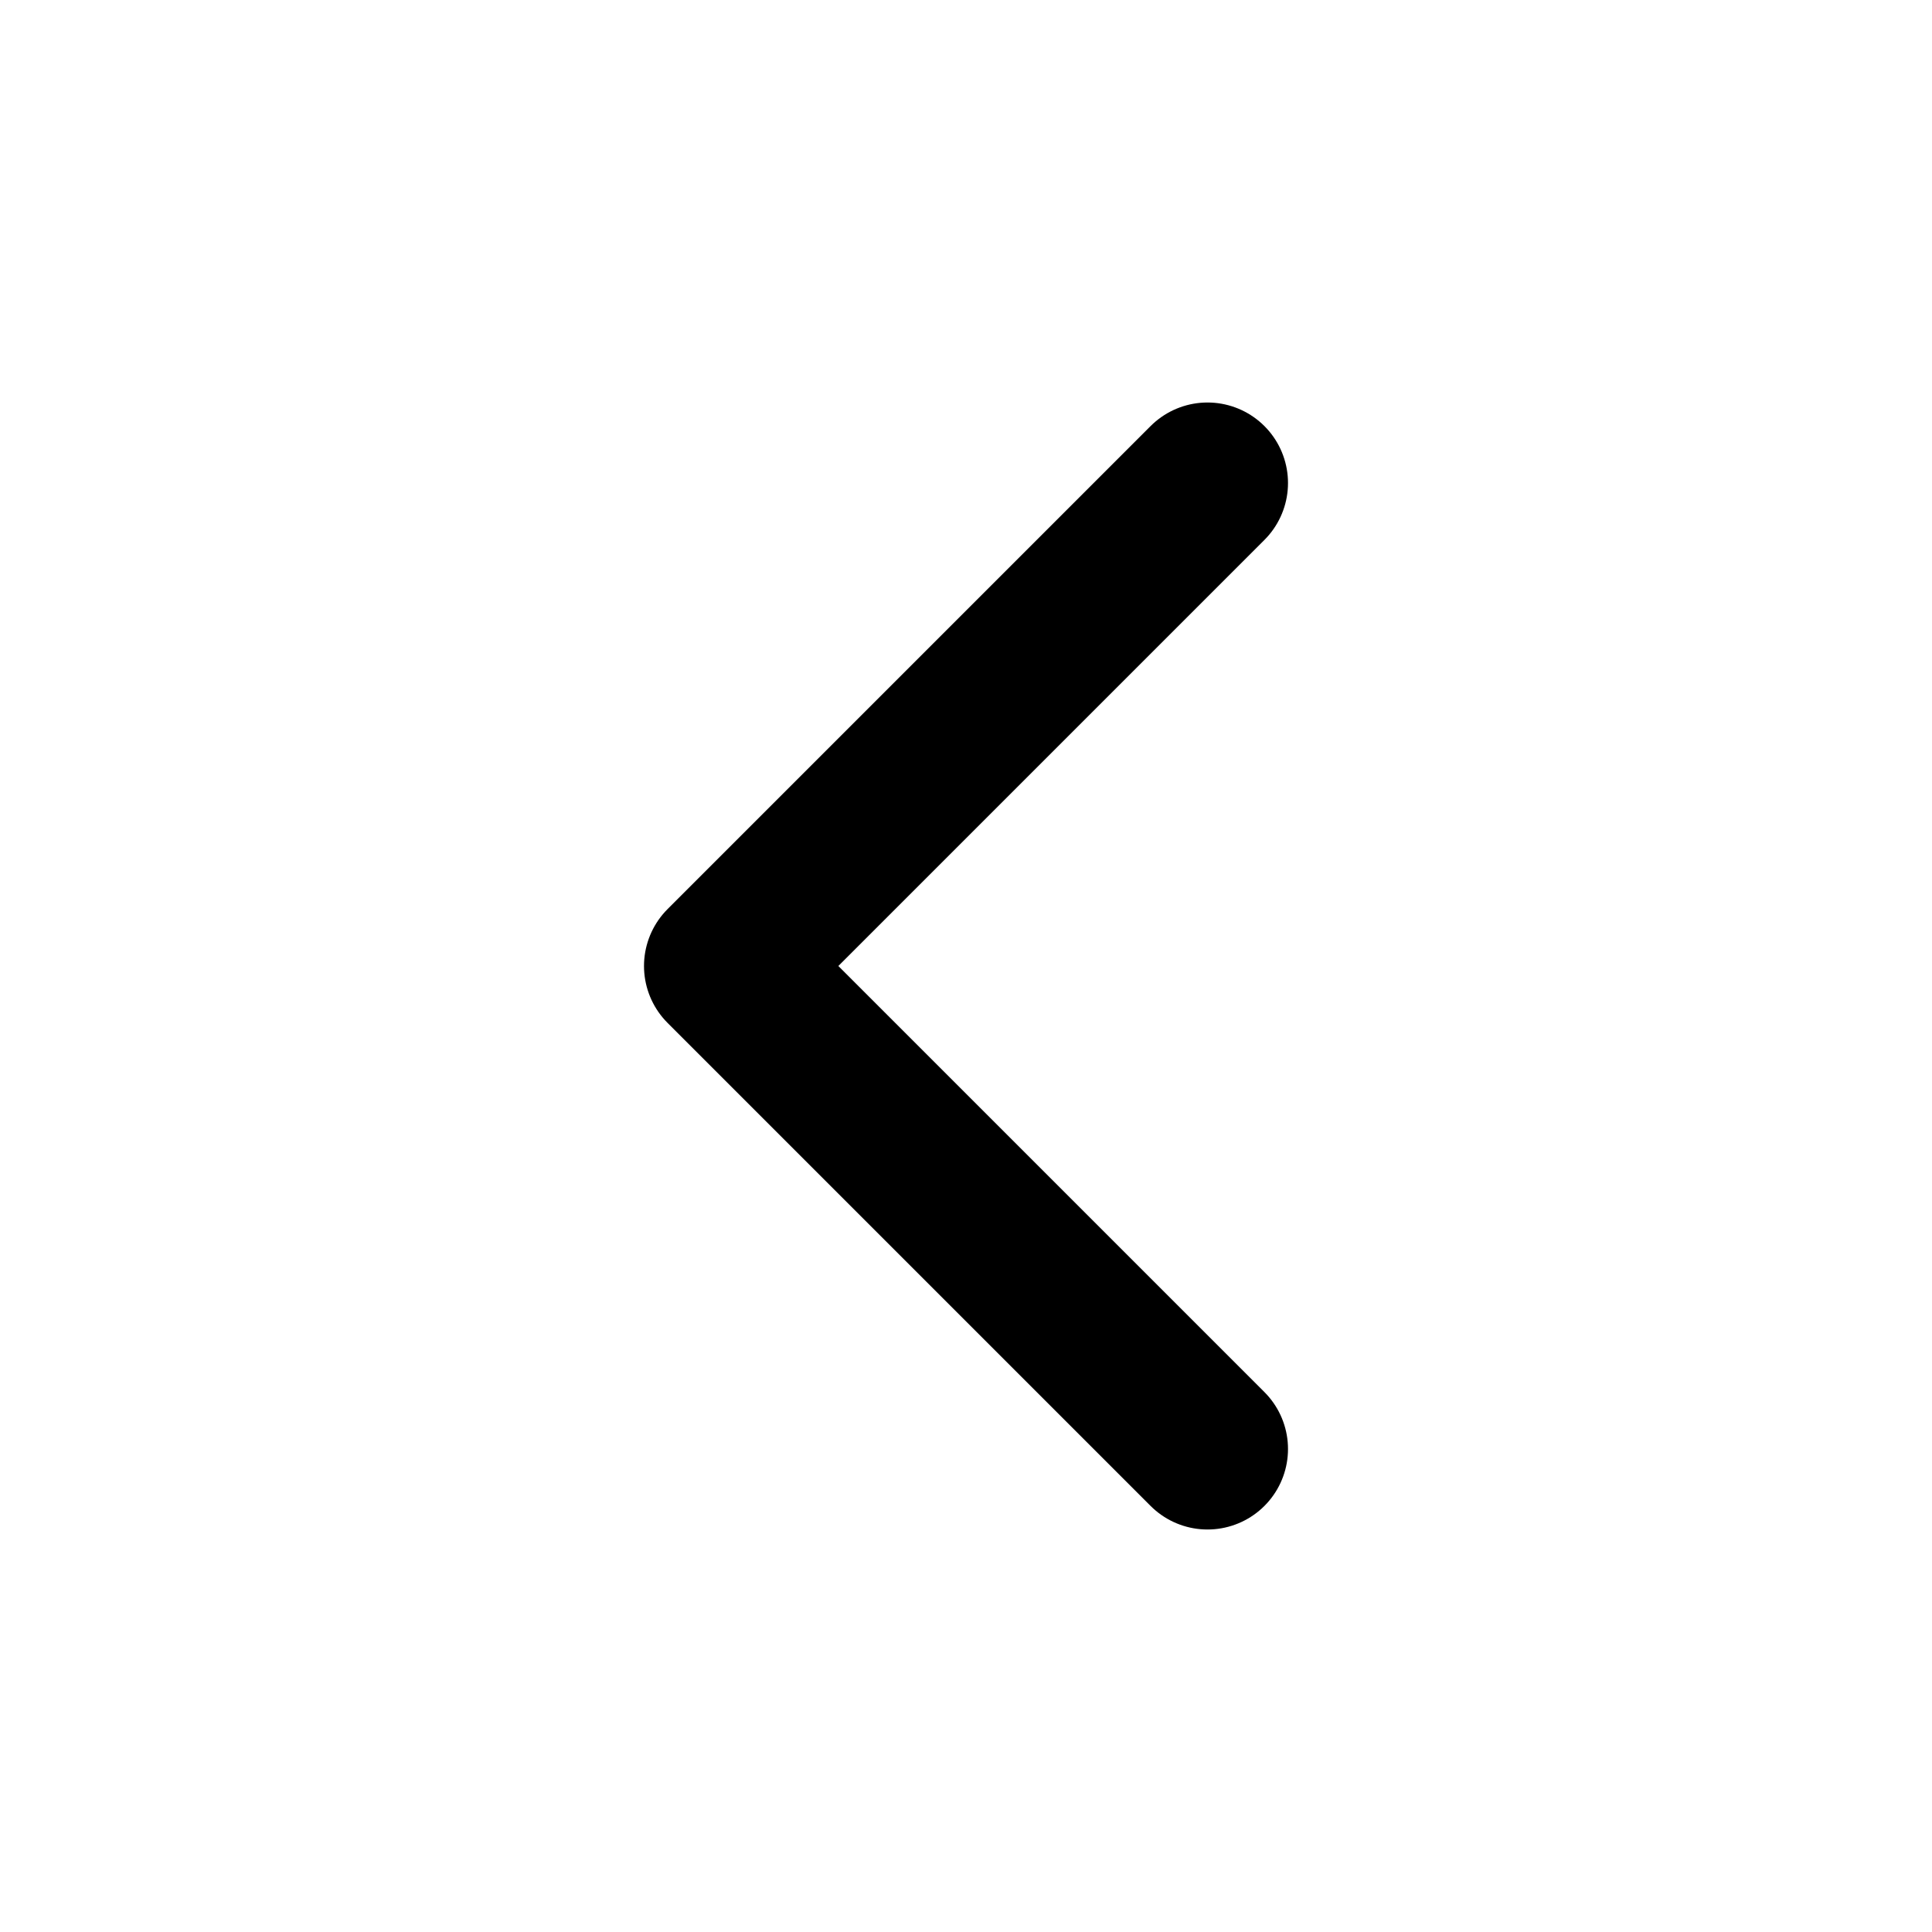
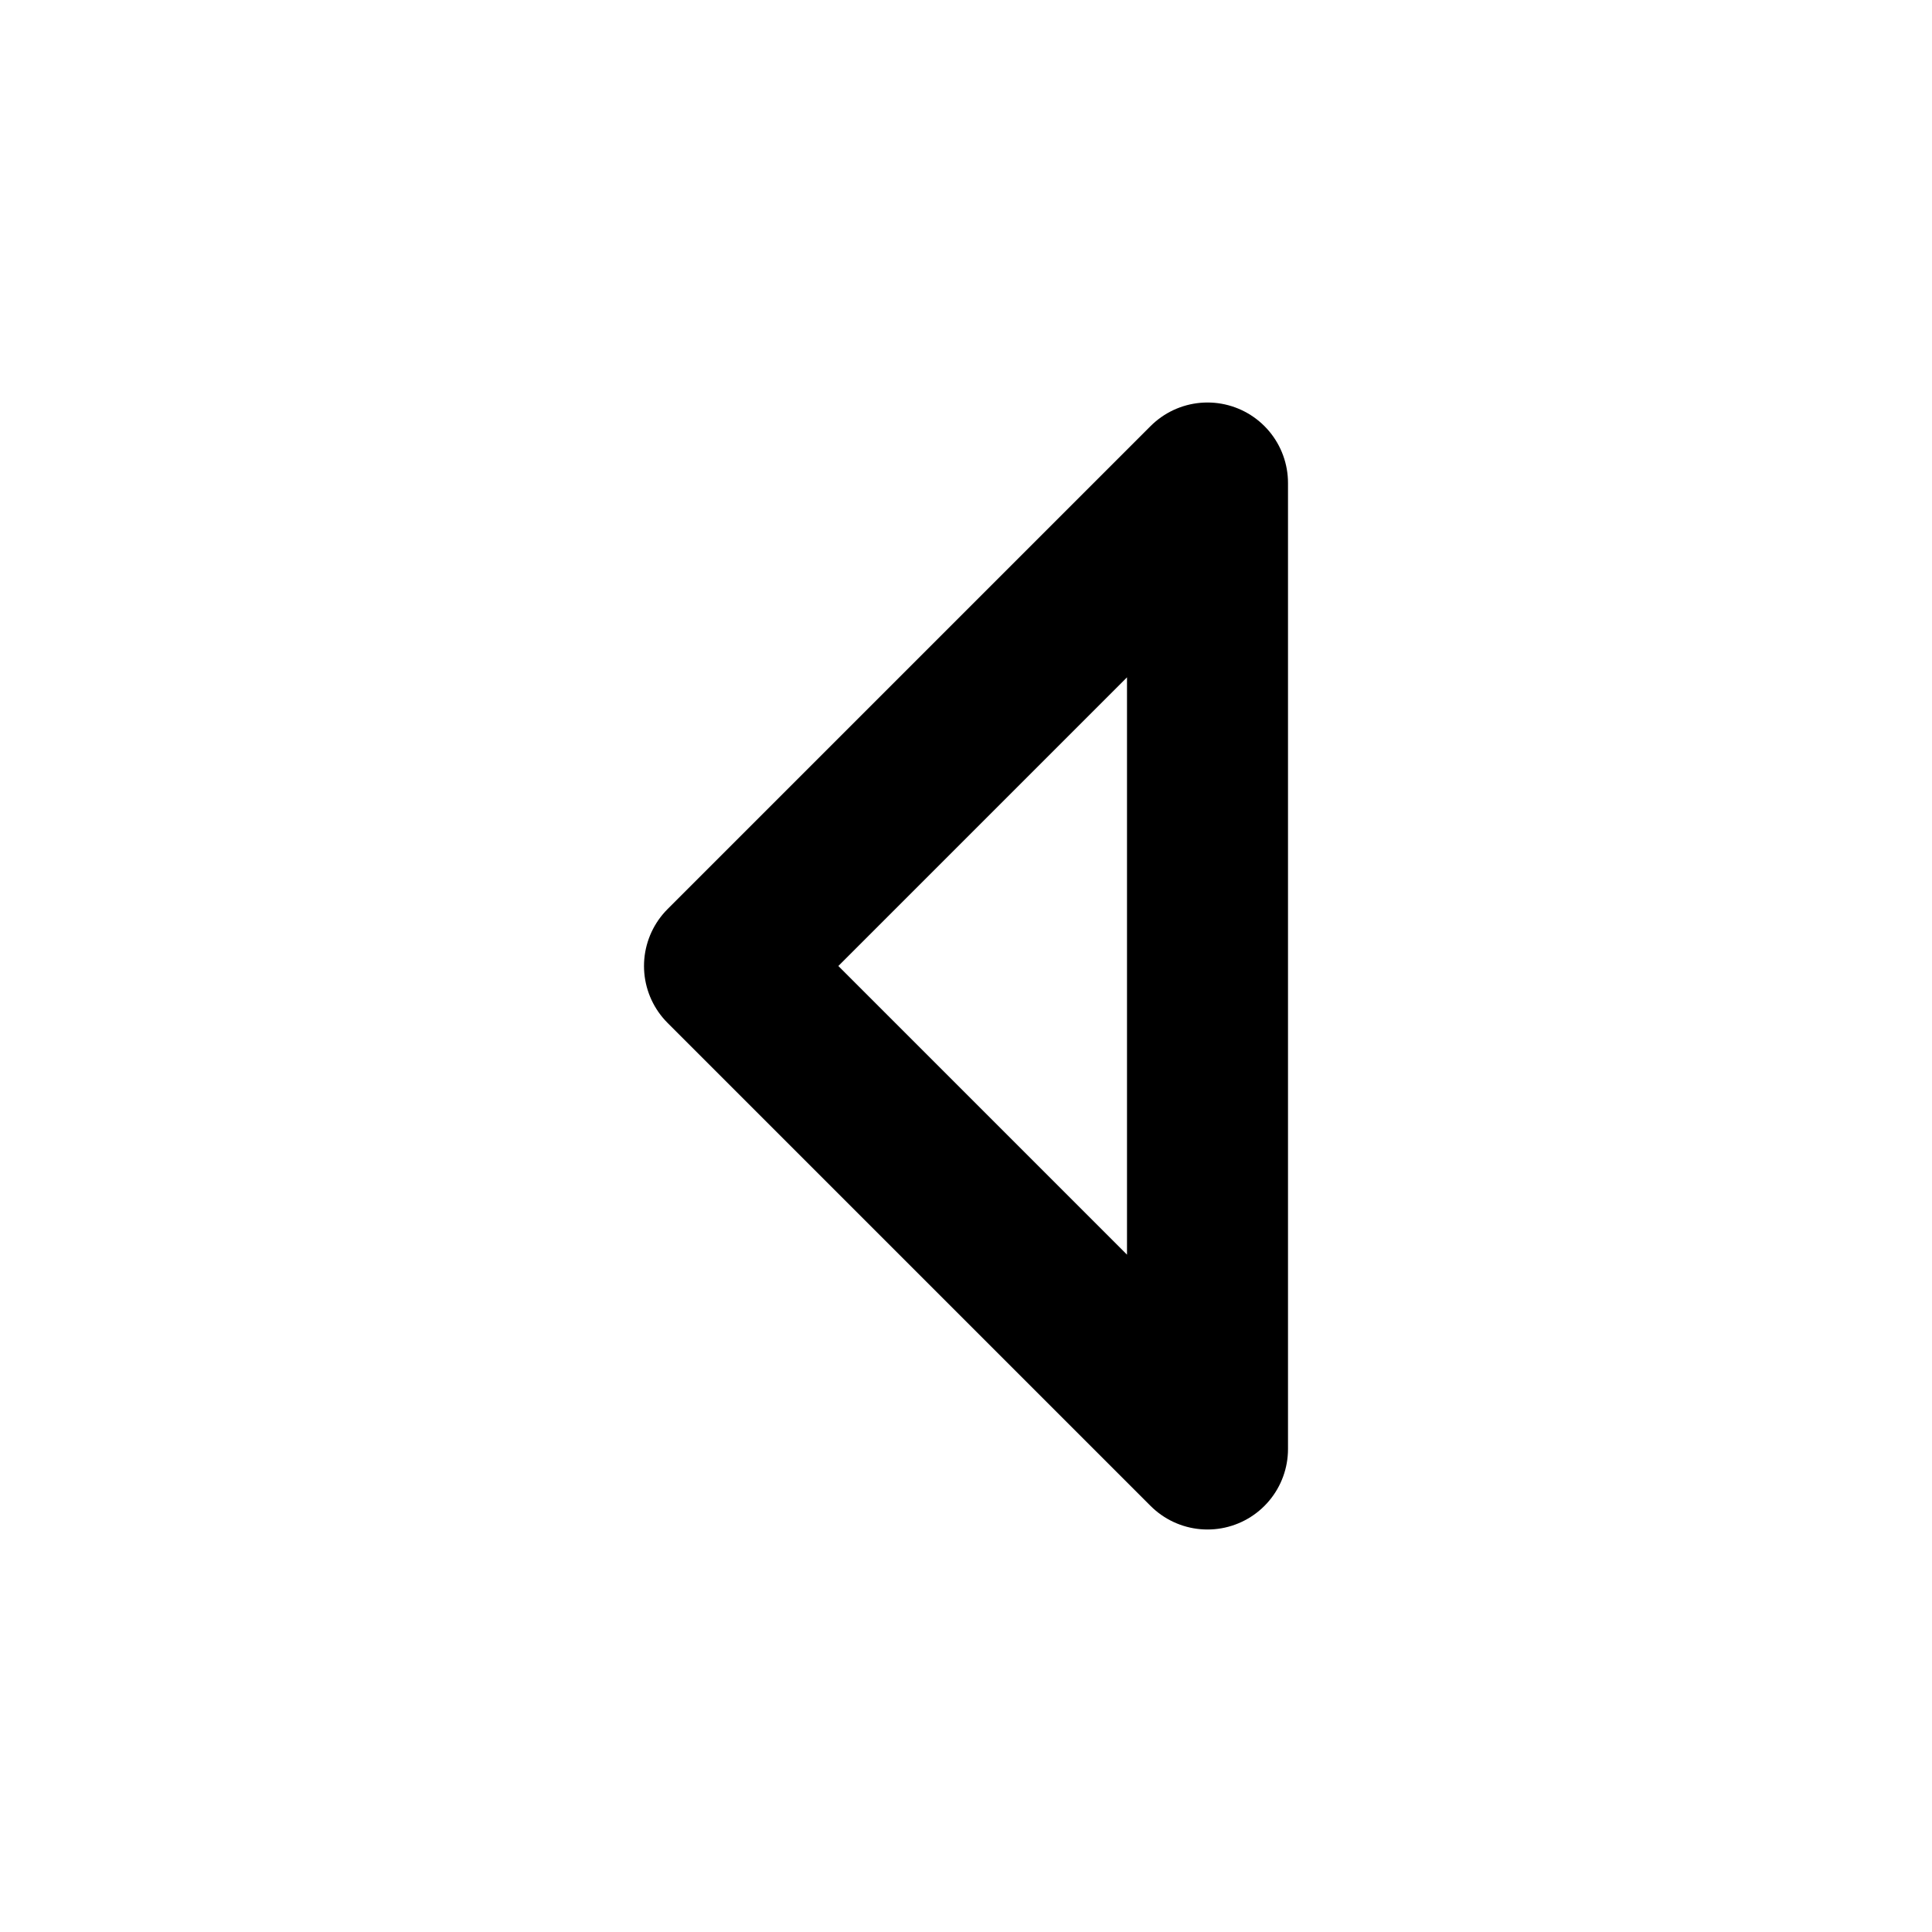
<svg xmlns="http://www.w3.org/2000/svg" width="24" height="24" viewBox="0 0 24 24" fill="none" stroke="currentColor" stroke-width="2" stroke-linecap="round" stroke-linejoin="round">
-   <path d="M15 18l-6-6 6-6" />
+   <path d="M15 18l-6-6 6-6v12z" />
</svg>
